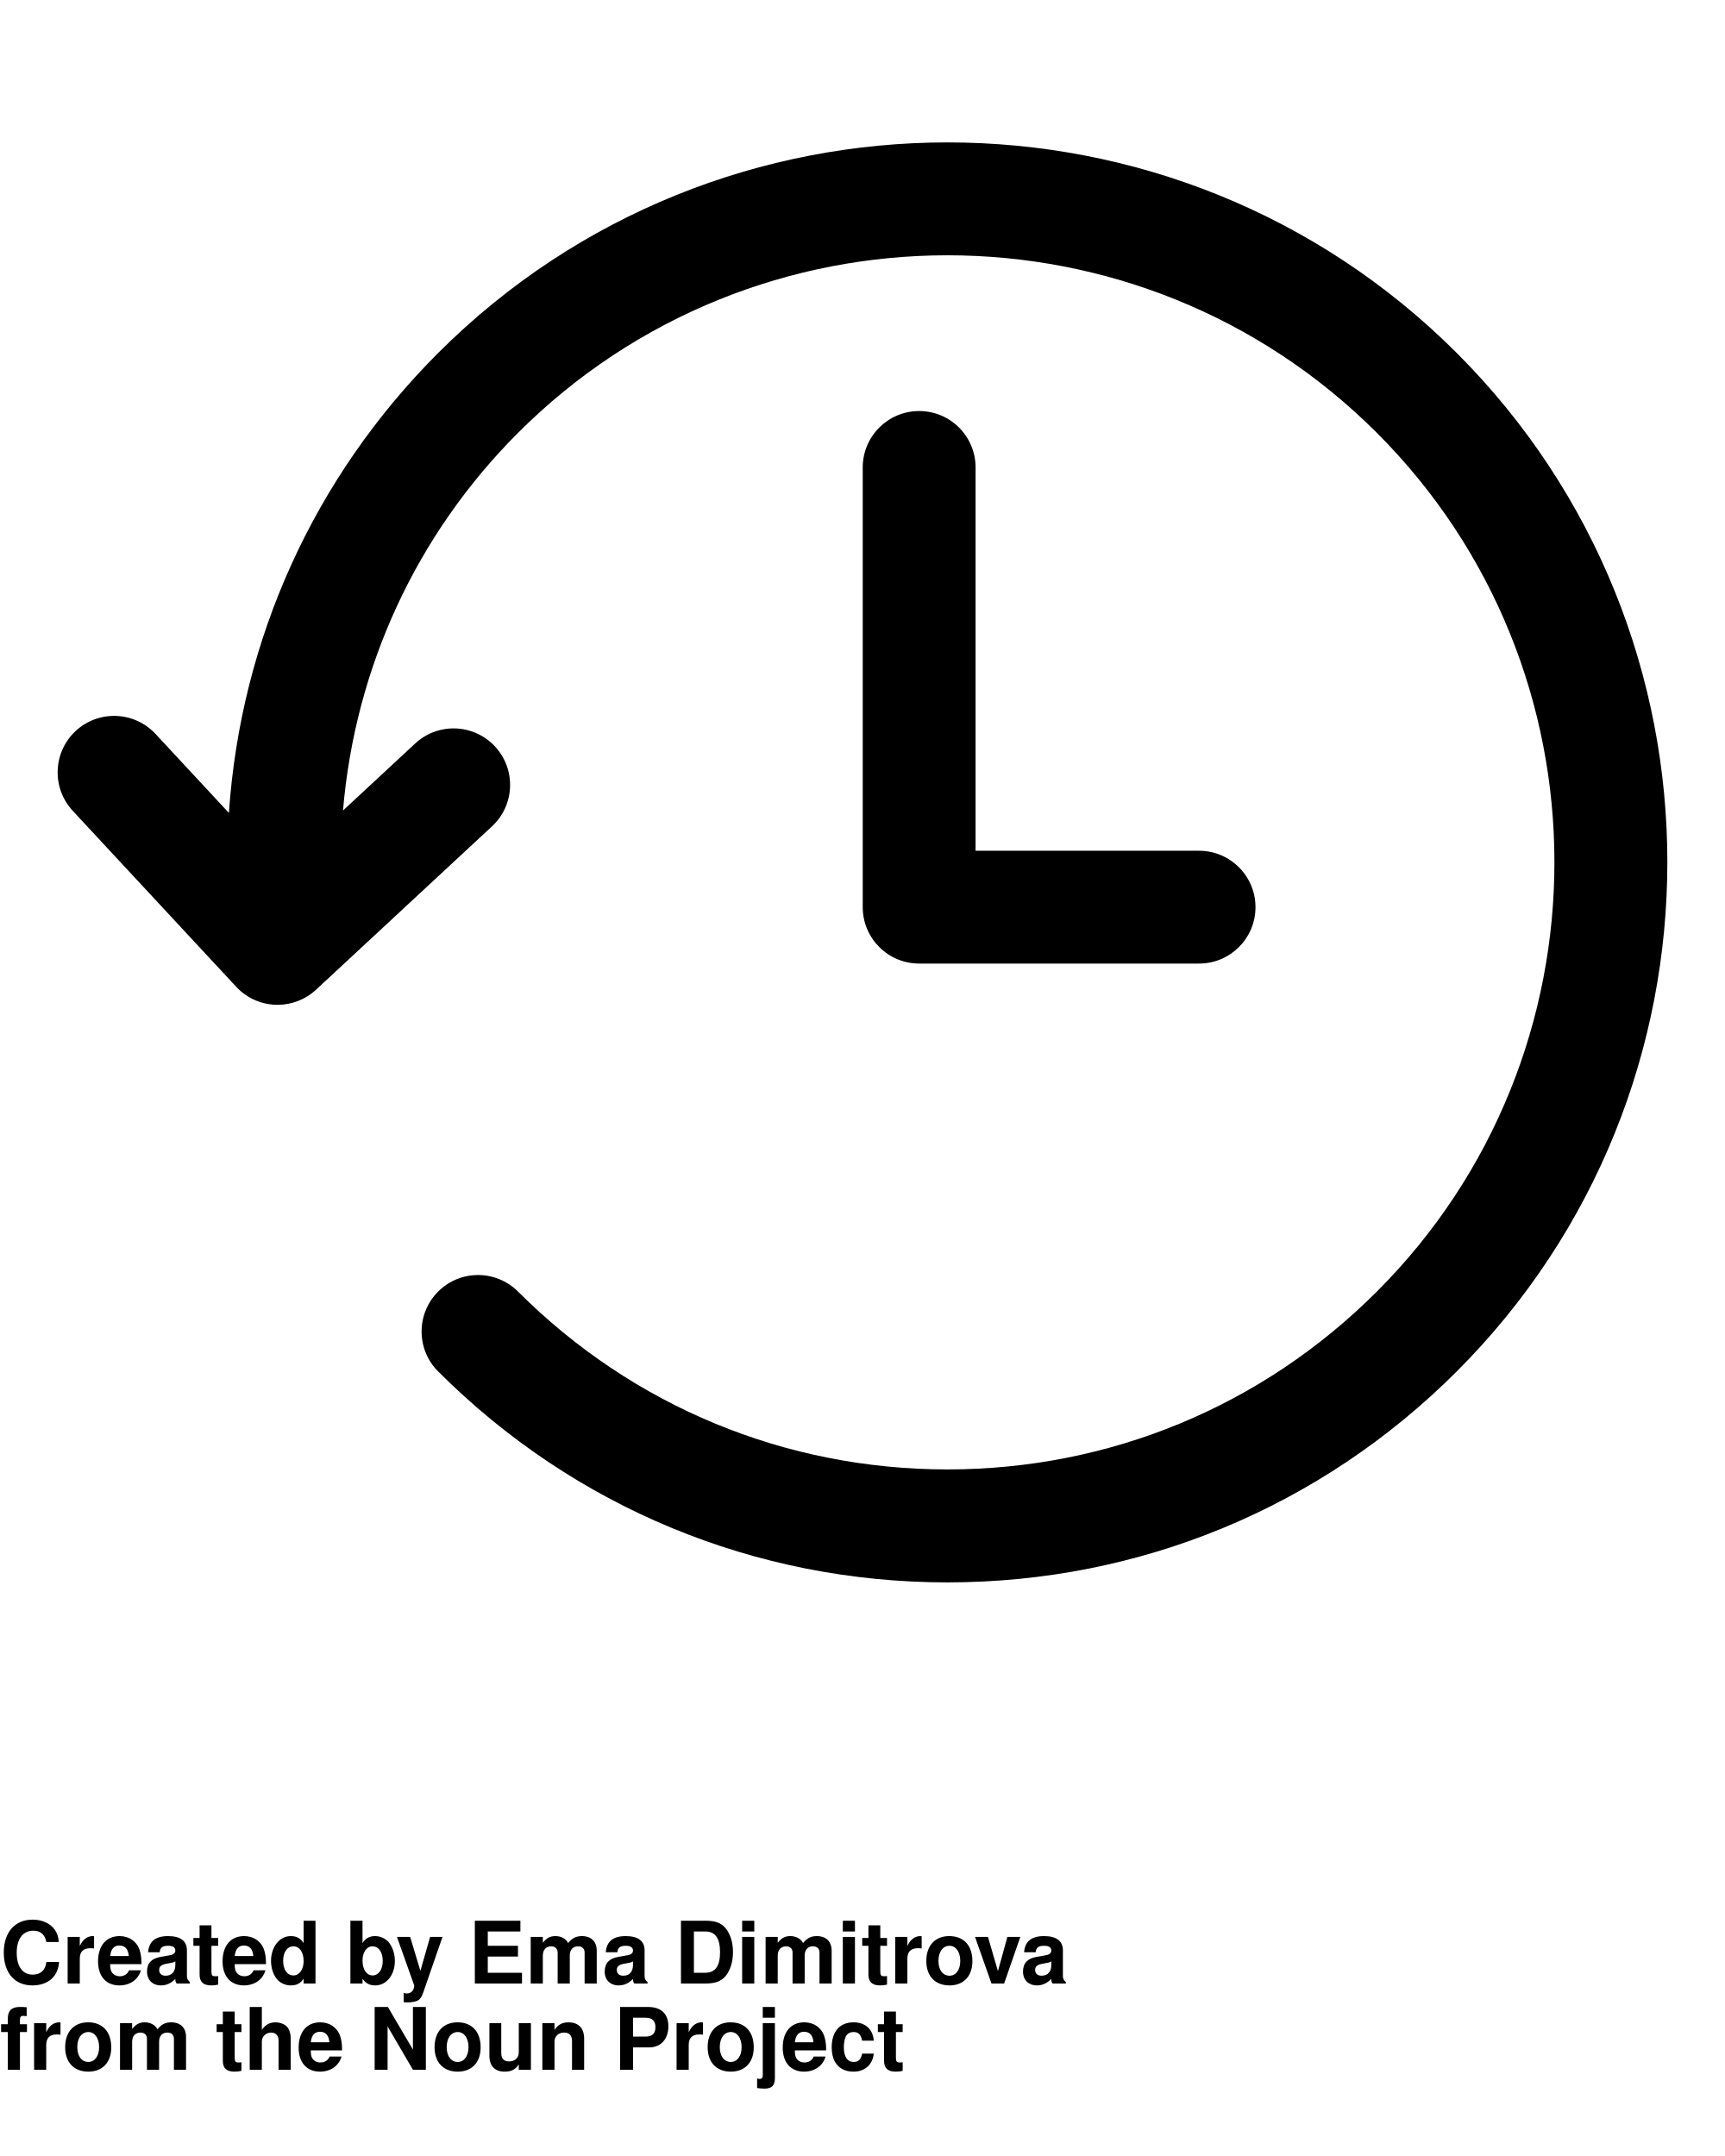
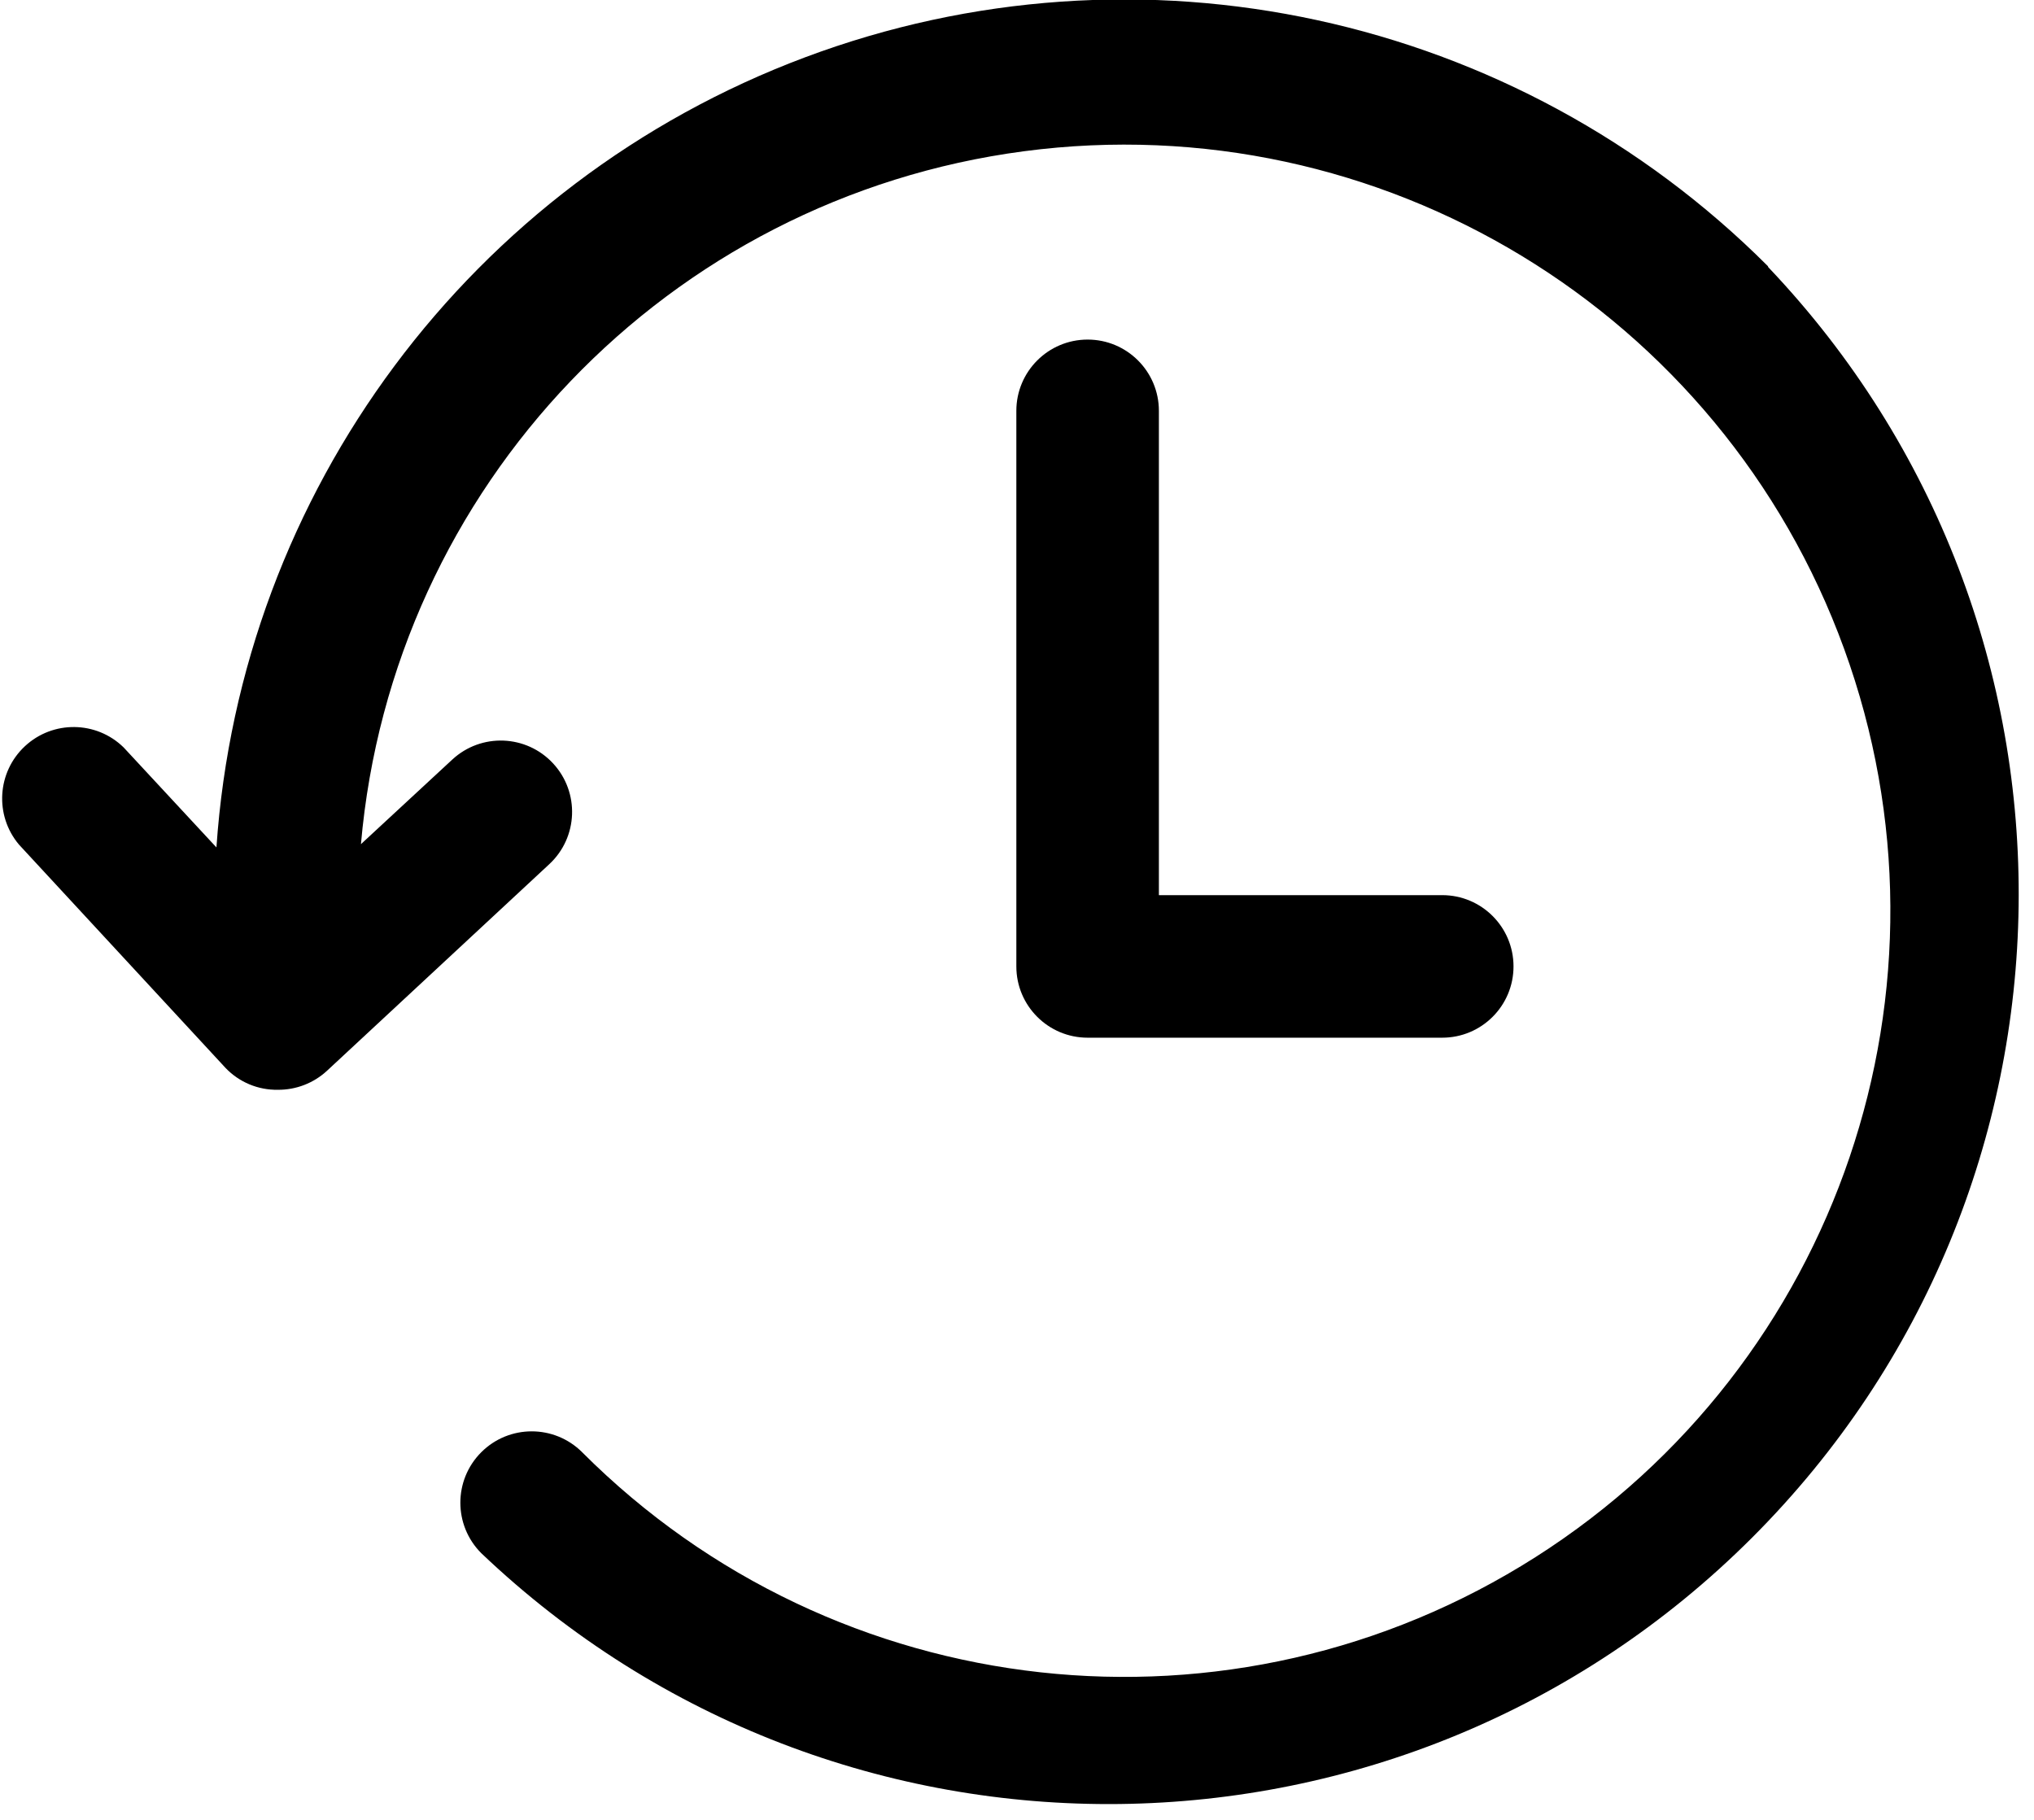
- <svg xmlns="http://www.w3.org/2000/svg" version="1.1" x="0px" y="0px" viewBox="0 0 100 125" enable-background="new 0 0 100 100" xml:space="preserve">
-   <g>
-     <g>
-       <path fill="#000000" d="M69.513,49.325l-12.958-0.003v-22.22c0-1.809-1.467-3.271-3.271-3.271s-3.271,1.463-3.271,3.271v25.492    c0,1.808,1.467,3.271,3.271,3.271l0,0h0.005h16.223c1.805,0,3.27-1.463,3.27-3.27C72.781,50.791,71.316,49.325,69.513,49.325z" />
+ <svg xmlns="http://www.w3.org/2000/svg" viewBox="0 0 93.32 83.49">
+   <g id="Layer_2" data-name="Layer 2">
+     <g id="Layer_1-2" data-name="Layer 1">
+       <path d="M66.17,41.07h-13V18.85a3.27,3.27,0,1,0-6.54,0V44.34a3.27,3.27,0,0,0,3.27,3.27H66.17a3.27,3.27,0,0,0,0-6.54Z" />
+       <path d="M81.11,12.21A41.75,41.75,0,0,0,9.93,38.88L5.67,34.29a3.28,3.28,0,0,0-4.8,4.46L10.35,49a3.24,3.24,0,0,0,2.4,1A3.28,3.28,0,0,0,15,49.13l10.2-9.48a3.27,3.27,0,0,0-4.45-4.8l-4.19,3.88a35.15,35.15,0,1,1,10.15,27.9,3.27,3.27,0,1,0-4.63,4.63,41.75,41.75,0,0,0,59.05-59Z" />
    </g>
-     <path fill="#000000" d="M84.449,20.465c-16.278-16.278-42.766-16.278-59.049,0c-7.184,7.186-11.446,16.592-12.13,26.667   l-4.254-4.581c-1.231-1.322-3.304-1.401-4.627-0.172c-1.326,1.231-1.402,3.304-0.172,4.63l9.475,10.202   c0.645,0.694,1.521,1.046,2.4,1.046c0.797,0,1.596-0.289,2.227-0.874l10.205-9.476c1.326-1.231,1.402-3.304,0.172-4.628   c-1.23-1.325-3.303-1.405-4.628-0.172l-4.184,3.884c0.7-8.269,4.232-15.978,10.147-21.896c13.727-13.725,36.061-13.725,49.787,0   c13.725,13.726,13.725,36.062,0,49.788c-6.648,6.649-15.489,10.311-24.894,10.311c-9.4,0-18.241-3.661-24.893-10.311   c-1.28-1.279-3.354-1.279-4.632,0s-1.278,3.354,0.001,4.631c7.89,7.887,18.375,12.229,29.524,12.229   c11.153,0,21.638-4.343,29.524-12.229C100.728,63.235,100.728,36.744,84.449,20.465z" />
  </g>
-   <text x="0" y="115" fill="#000000" font-size="5px" font-weight="bold" font-family="'Helvetica Neue', Helvetica, Arial-Unicode, Arial, Sans-serif">Created by Ema Dimitrova</text>
-   <text x="0" y="120" fill="#000000" font-size="5px" font-weight="bold" font-family="'Helvetica Neue', Helvetica, Arial-Unicode, Arial, Sans-serif">from the Noun Project</text>
</svg>
